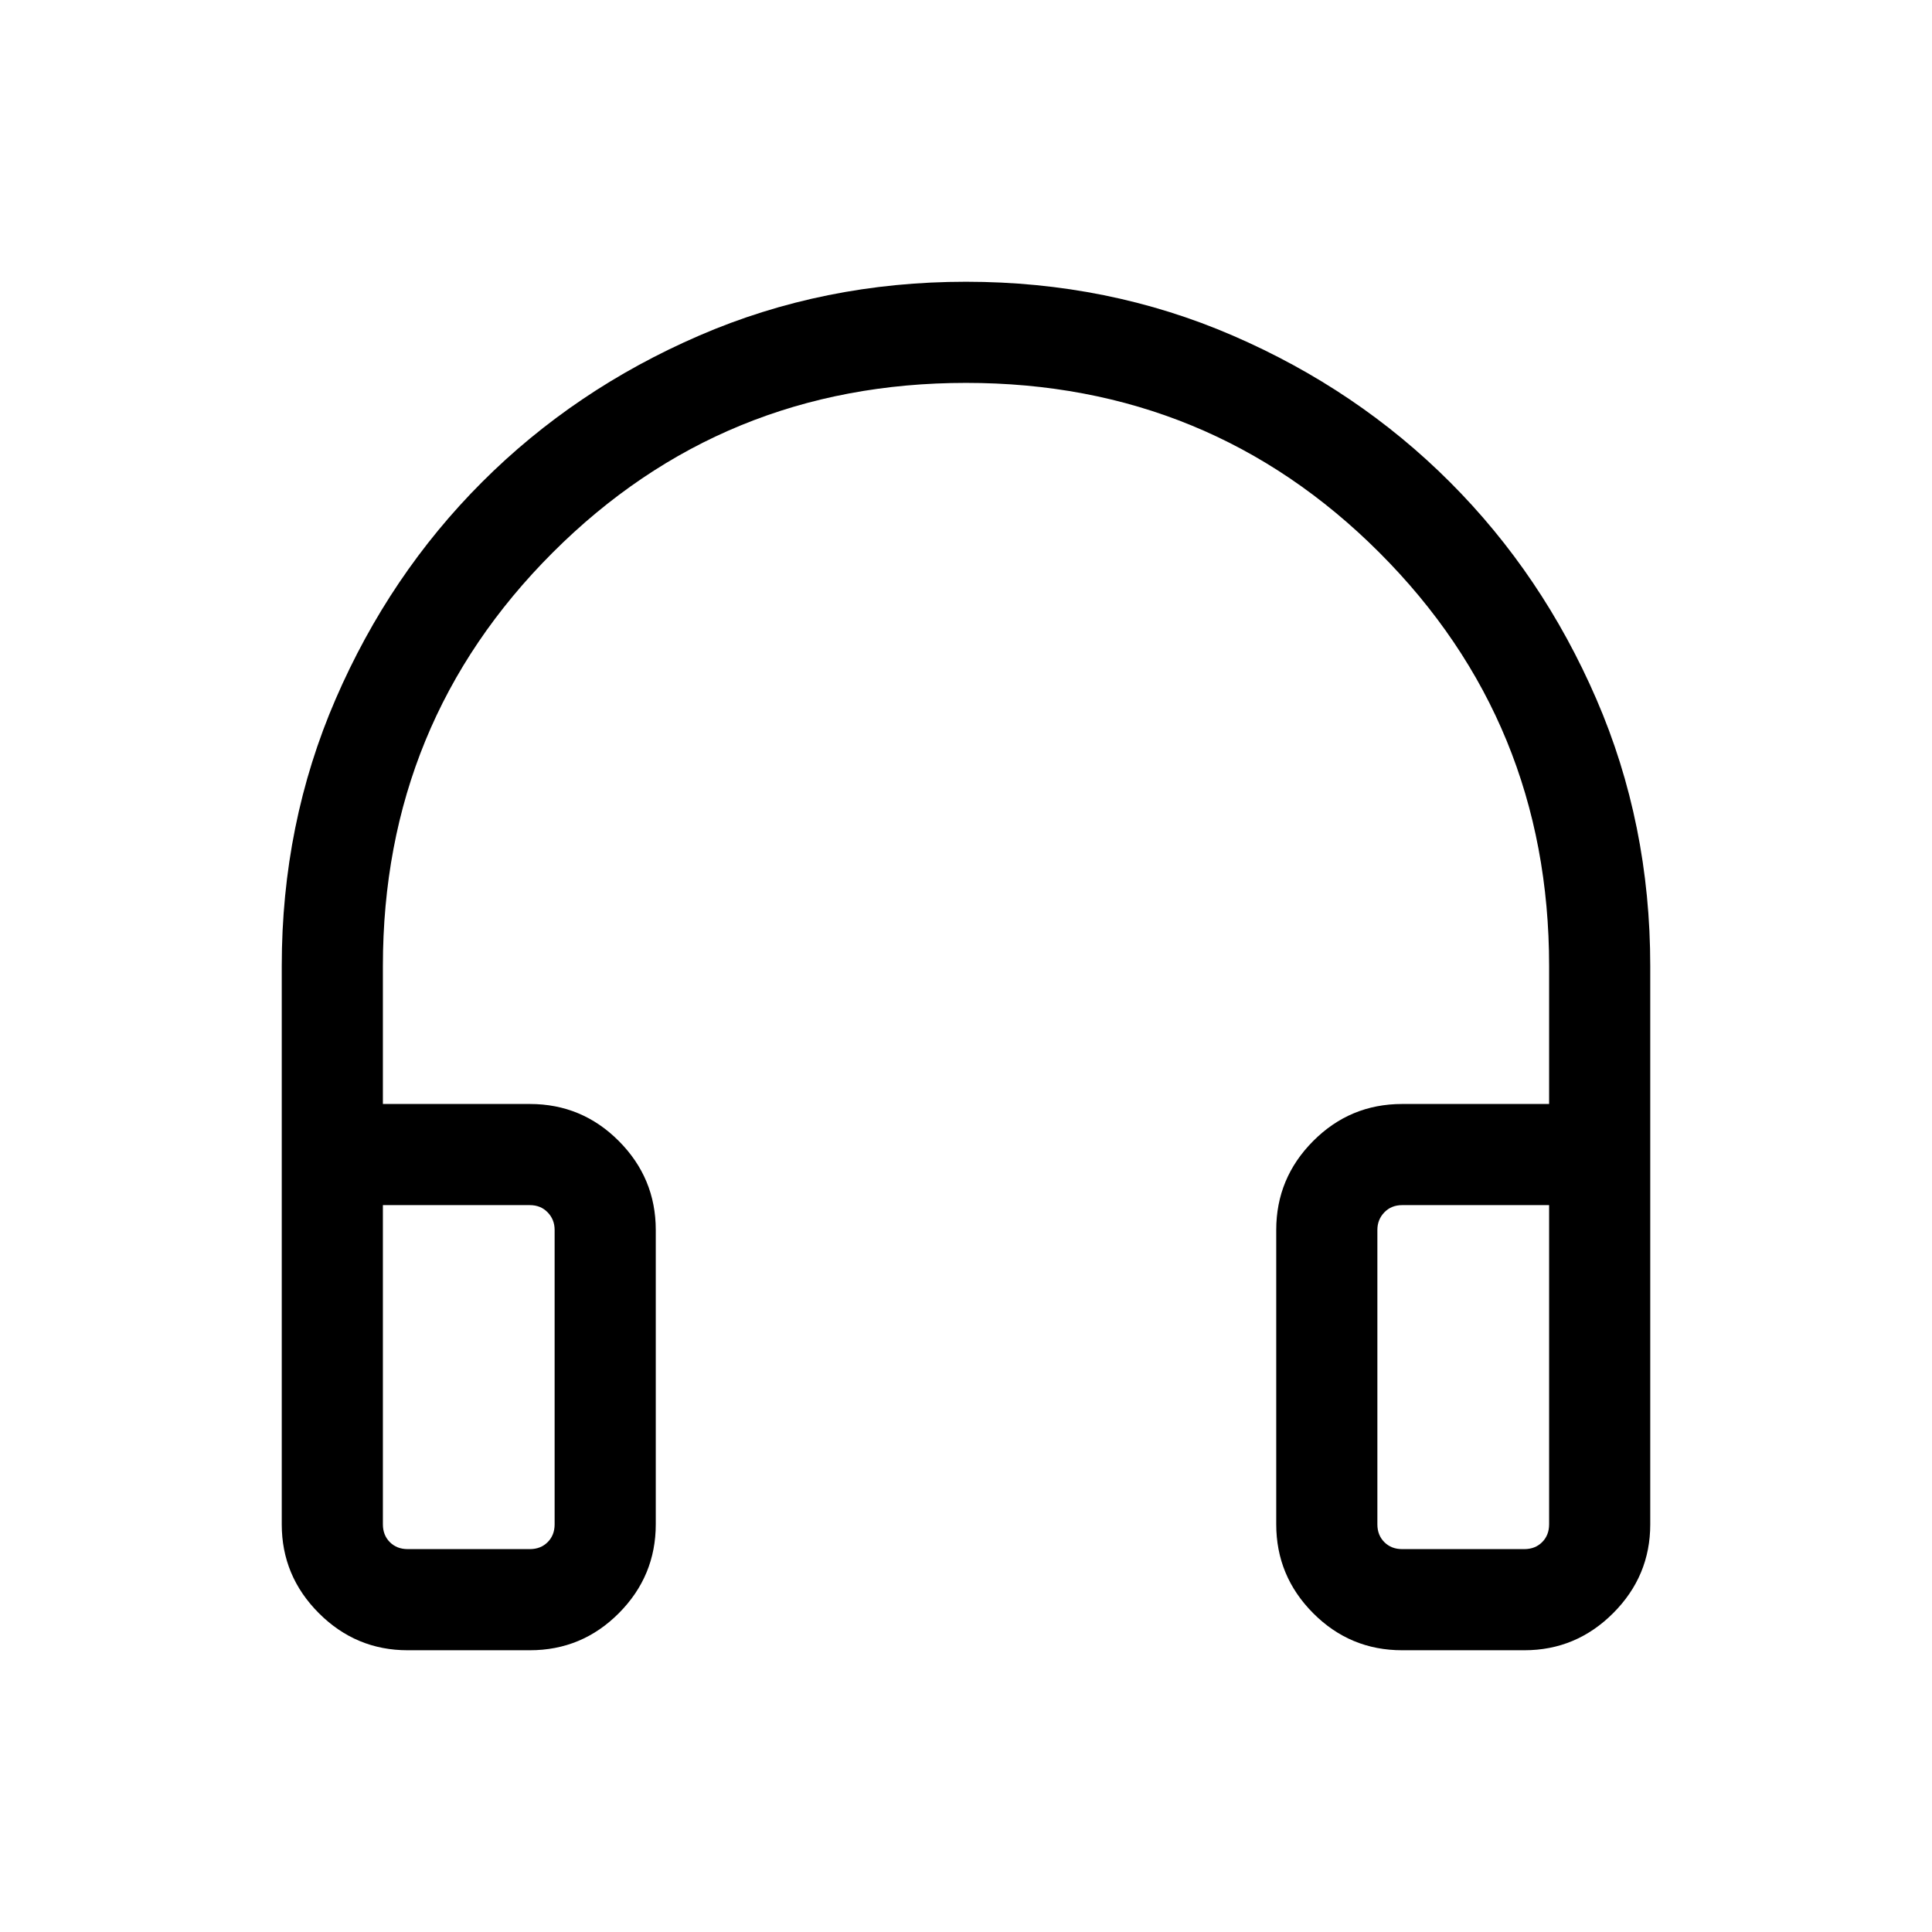
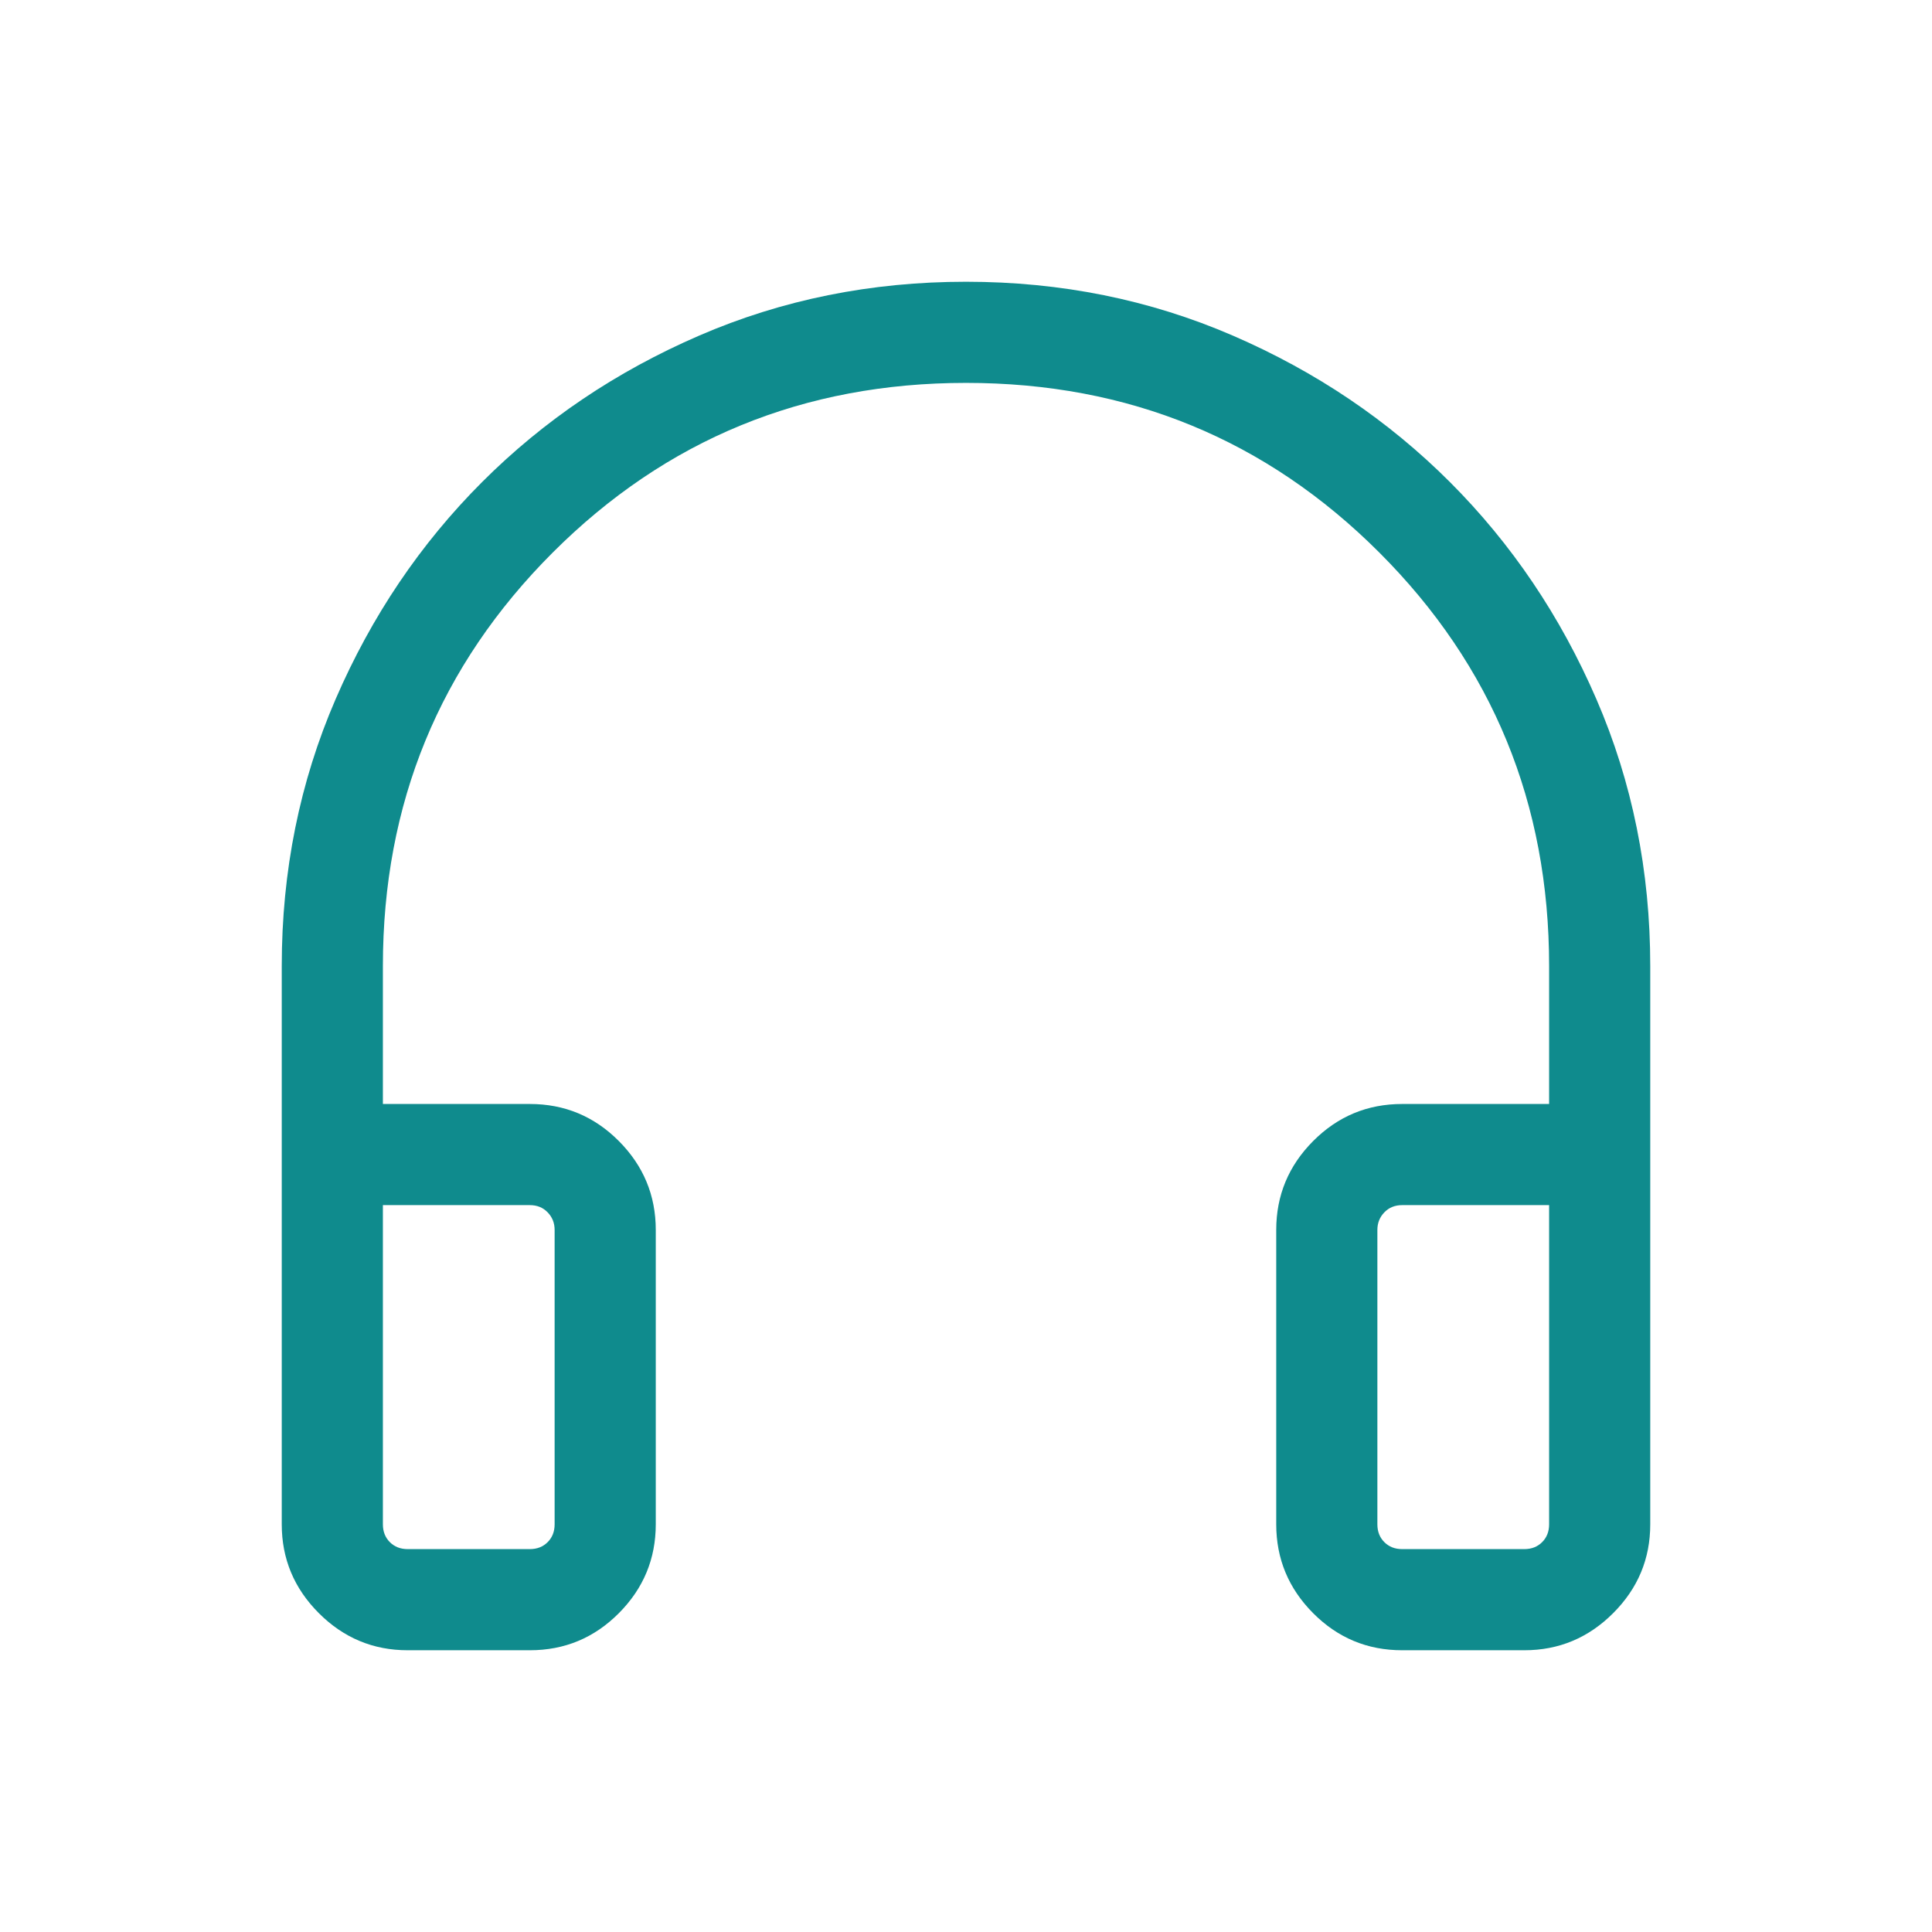
- <svg xmlns="http://www.w3.org/2000/svg" height="40" viewBox="0 -960 960 960" width="40">
-   <path d="M202.565-140.001q-25.705 0-44.134-18.43-18.43-18.429-18.43-44.134V-480q0-70.769 26.77-132.615 26.769-61.846 72.768-107.846 46-45.999 107.846-72.768 61.846-26.77 132.615-26.77t132.615 26.77q61.846 26.769 107.846 72.768 45.999 46 72.768 107.846 26.77 61.846 26.77 132.615v277.435q0 25.705-18.43 44.134-18.429 18.43-44.134 18.43h-60.716q-25.904 0-44.234-18.43-18.33-18.429-18.33-44.134v-146.306q0-25.705 18.33-44.134 18.33-18.43 44.234-18.43h73.025V-480q0-121.071-84.329-205.408-84.328-84.336-205.388-84.336t-205.415 84.336Q190.256-601.071 190.256-480v68.565h73.025q25.904 0 44.234 18.43 18.33 18.429 18.33 44.134v146.306q0 25.705-18.33 44.134-18.33 18.43-44.234 18.43h-60.716Zm0-50.255h60.716q5.385 0 8.847-3.462 3.462-3.462 3.462-8.847v-146.306q0-5.129-3.462-8.719t-8.847-3.59h-73.025v158.615q0 5.385 3.462 8.847 3.462 3.462 8.847 3.462Zm494.154 0h60.716q5.385 0 8.847-3.462 3.462-3.462 3.462-8.847V-361.18h-73.025q-5.385 0-8.847 3.59-3.462 3.59-3.462 8.719v146.306q0 5.385 3.462 8.847 3.462 3.462 8.847 3.462Zm-494.154 0h-12.309 85.334-73.025Zm494.154 0H684.41h85.334-73.025Z" />
+ <svg xmlns="http://www.w3.org/2000/svg" height="40" viewBox="0 -960 960 960" width="40" version="1.1" id="svg474">
+   <defs id="defs478" />
+   <path d="M202.565-140.001q-25.705 0-44.134-18.43-18.43-18.429-18.43-44.134V-480q0-70.769 26.77-132.615 26.769-61.846 72.768-107.846 46-45.999 107.846-72.768 61.846-26.77 132.615-26.77t132.615 26.77q61.846 26.769 107.846 72.768 45.999 46 72.768 107.846 26.77 61.846 26.77 132.615v277.435q0 25.705-18.43 44.134-18.429 18.43-44.134 18.43h-60.716q-25.904 0-44.234-18.43-18.33-18.429-18.33-44.134v-146.306q0-25.705 18.33-44.134 18.33-18.43 44.234-18.43h73.025V-480q0-121.071-84.329-205.408-84.328-84.336-205.388-84.336t-205.415 84.336Q190.256-601.071 190.256-480v68.565h73.025q25.904 0 44.234 18.43 18.33 18.429 18.33 44.134v146.306q0 25.705-18.33 44.134-18.33 18.43-44.234 18.43h-60.716Zm0-50.255h60.716q5.385 0 8.847-3.462 3.462-3.462 3.462-8.847v-146.306q0-5.129-3.462-8.719t-8.847-3.59h-73.025v158.615q0 5.385 3.462 8.847 3.462 3.462 8.847 3.462Zm494.154 0h60.716q5.385 0 8.847-3.462 3.462-3.462 3.462-8.847V-361.18h-73.025q-5.385 0-8.847 3.59-3.462 3.59-3.462 8.719v146.306q0 5.385 3.462 8.847 3.462 3.462 8.847 3.462Zm-494.154 0h-12.309 85.334-73.025Zm494.154 0H684.41h85.334-73.025Z" id="path472" style="fill:#0f8b8d;fill-opacity:1" />
</svg>
